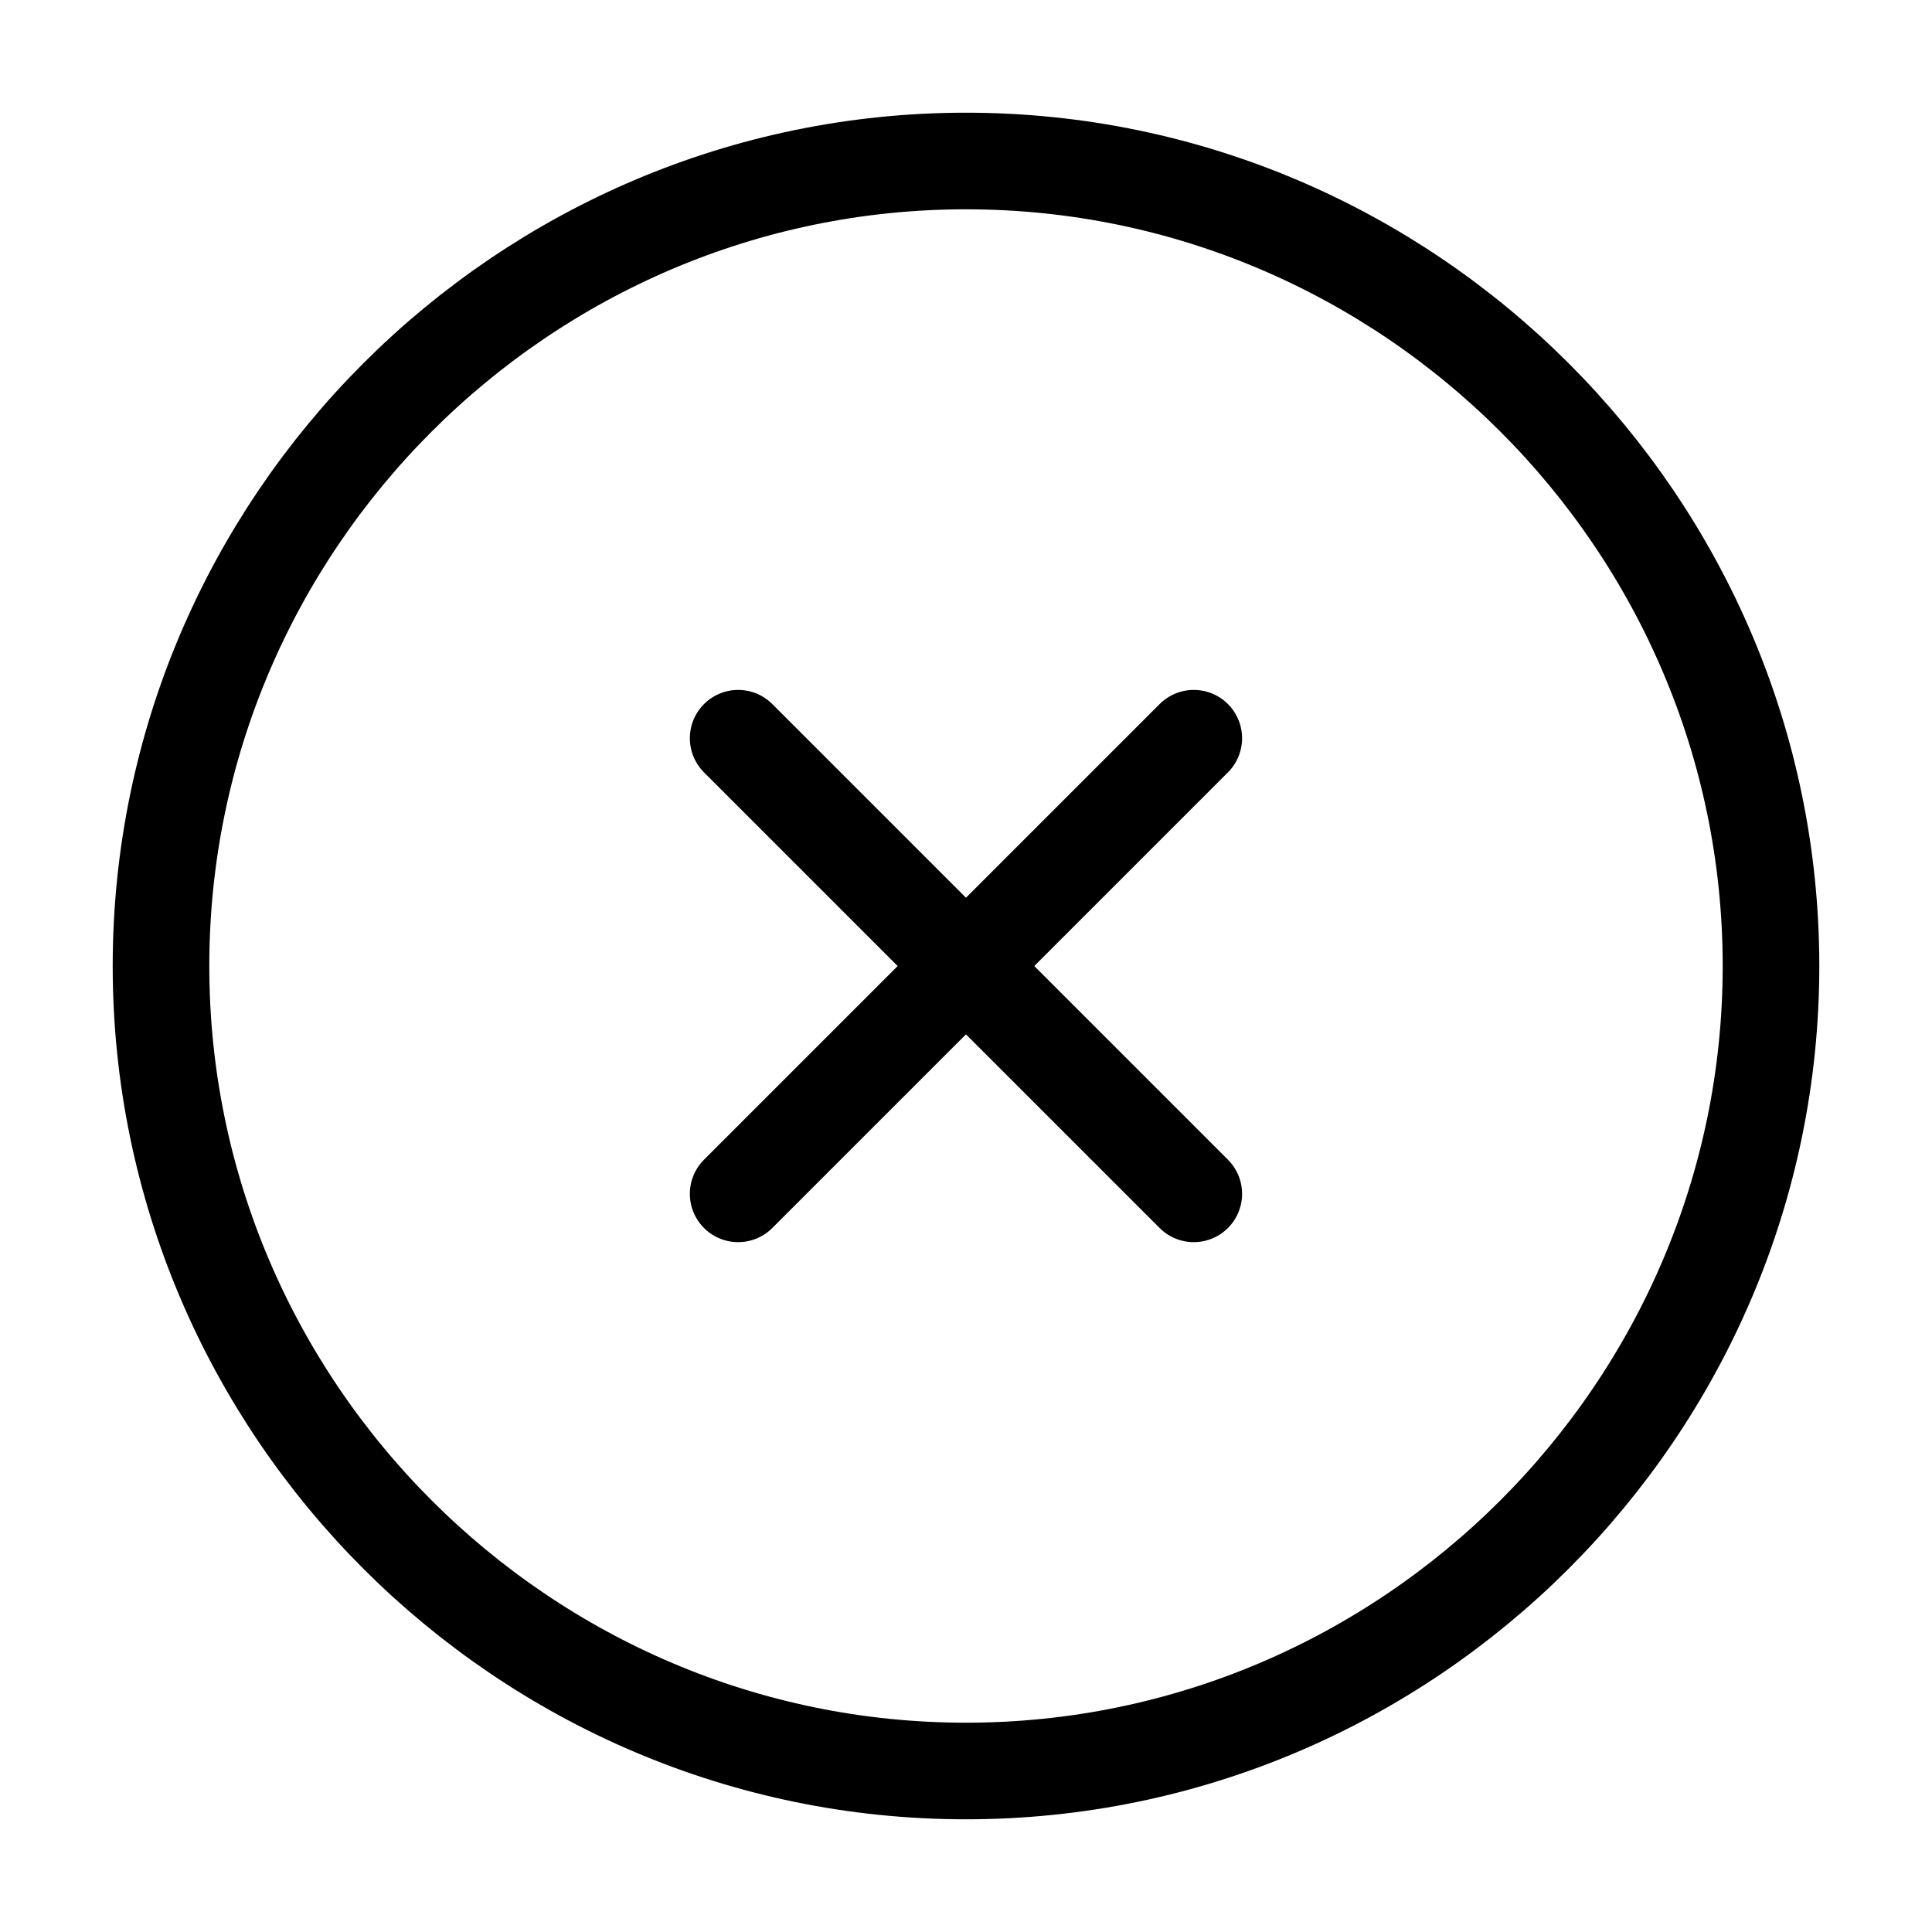
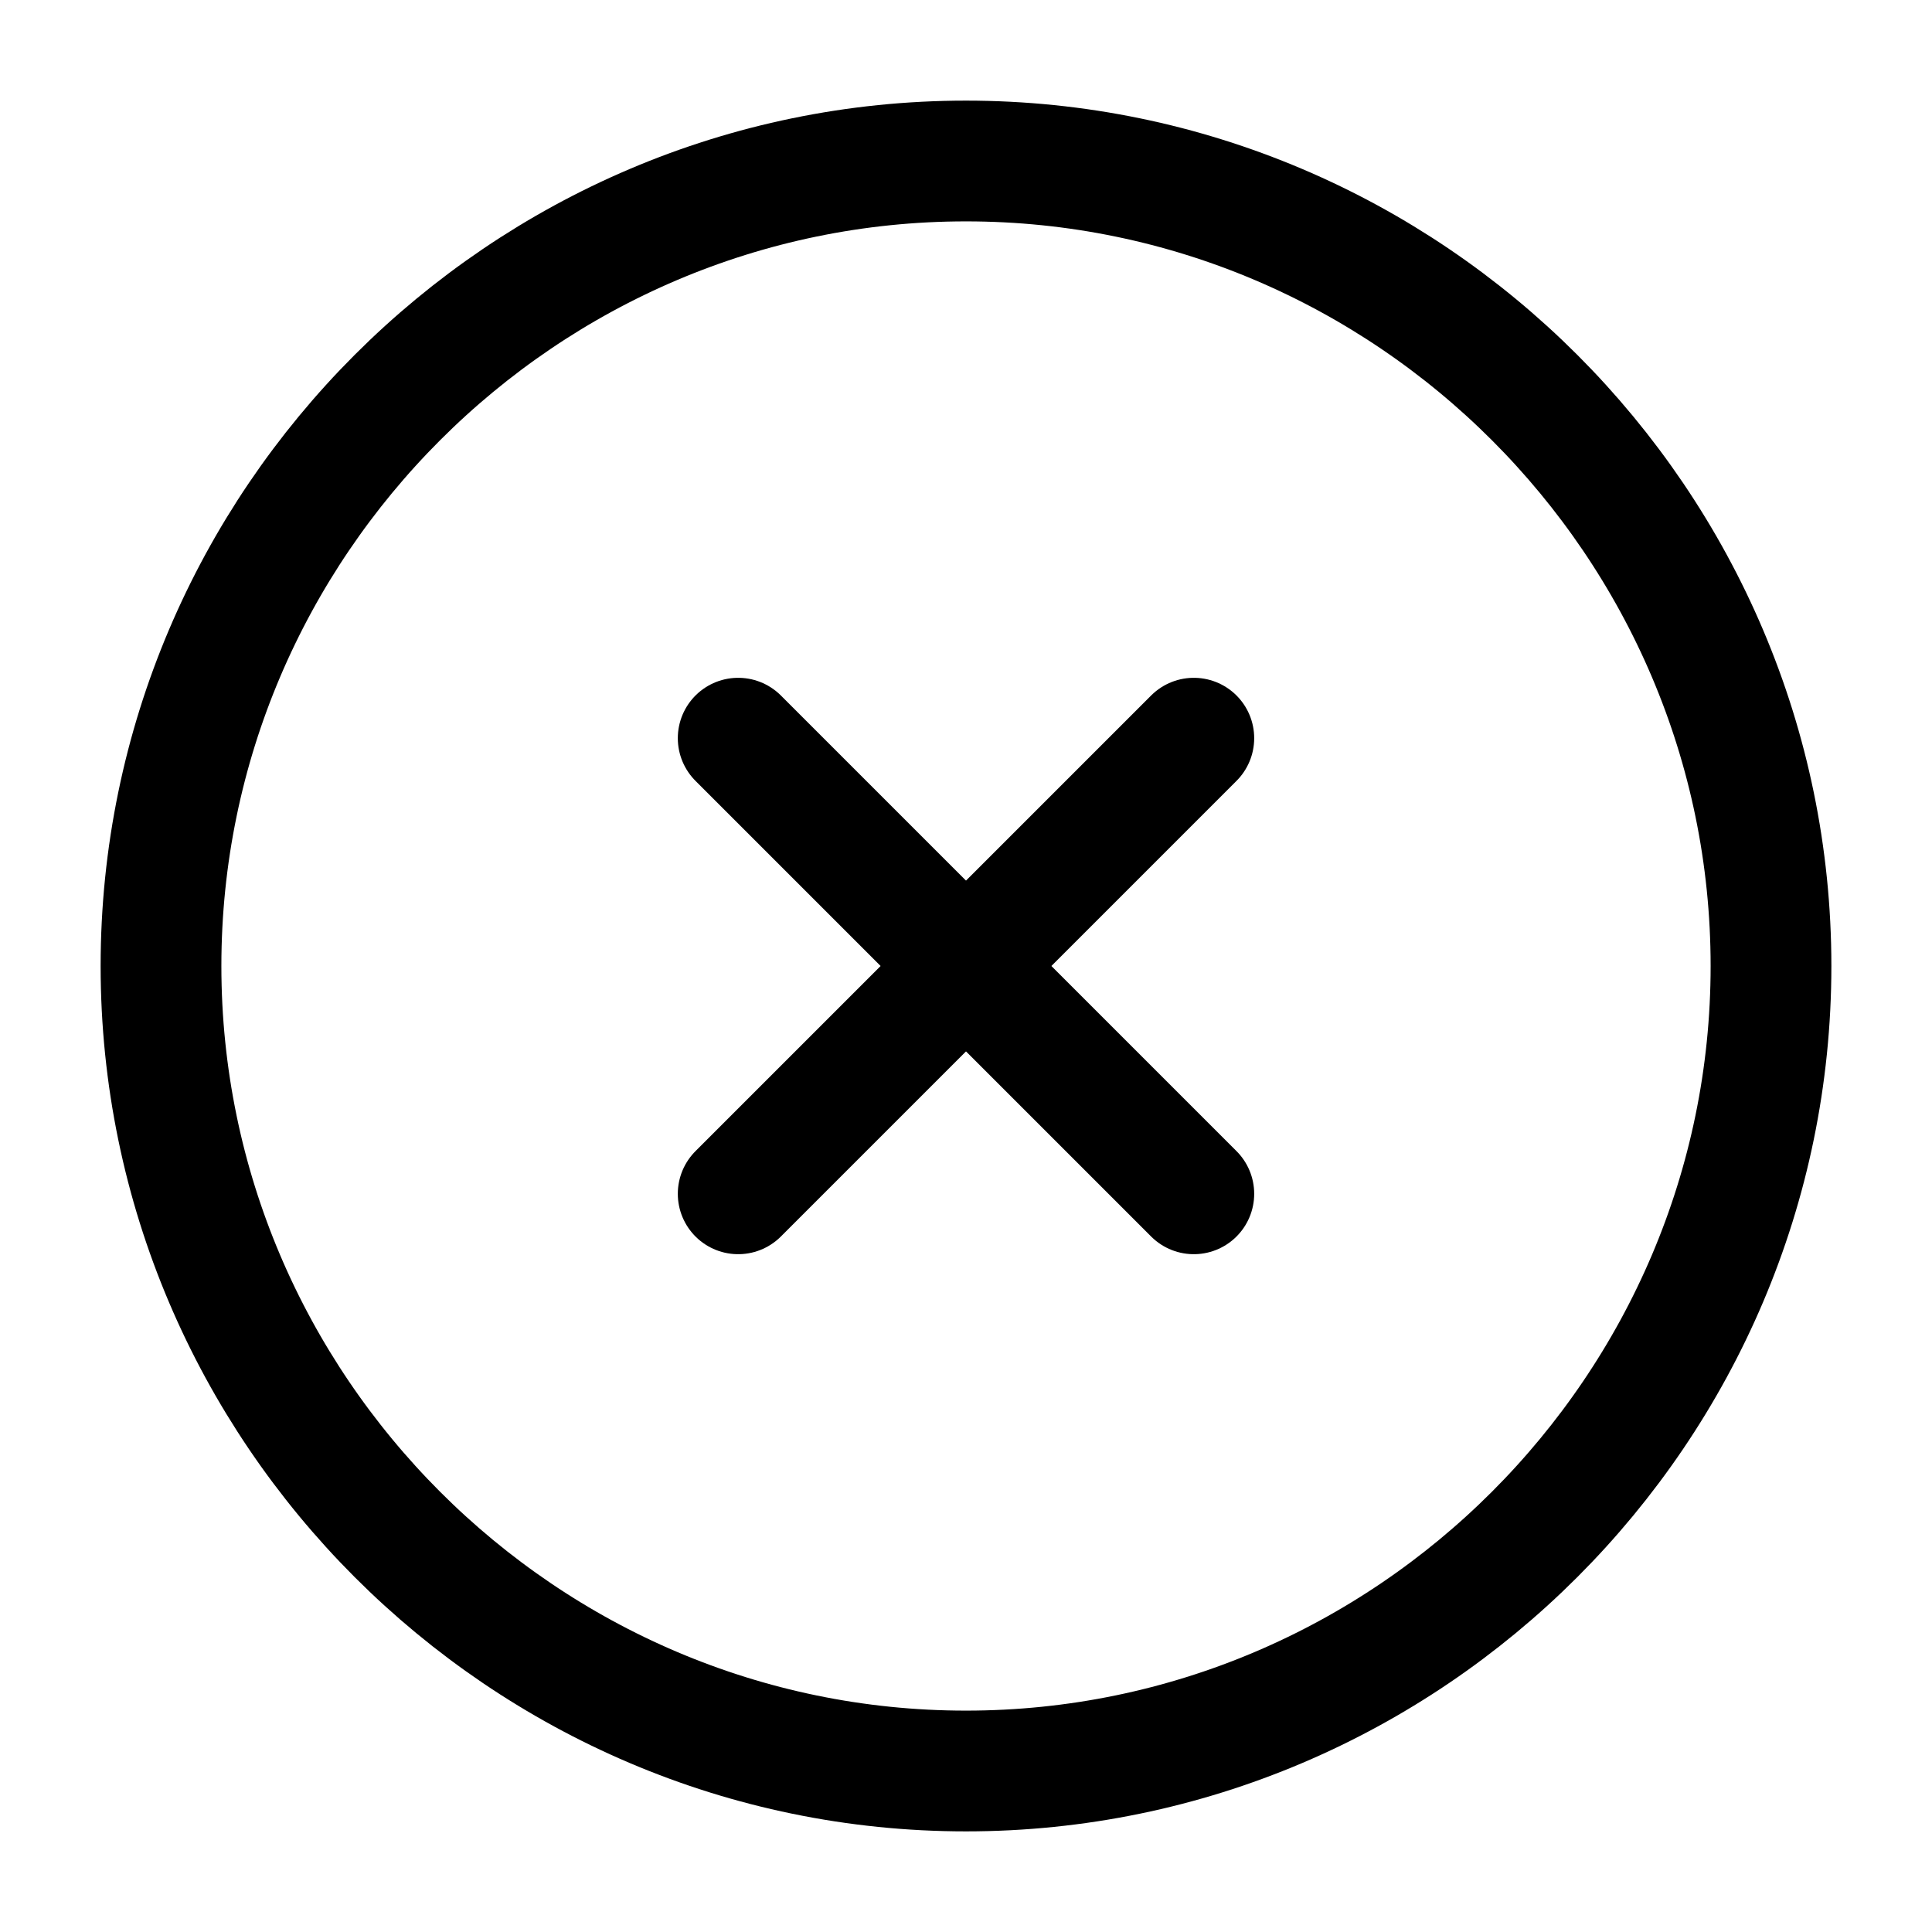
- <svg xmlns="http://www.w3.org/2000/svg" width="20" height="20" viewBox="0 0 30 30" fill="none">
-   <path d="M15 27.5C21.875 27.5 27.5 21.875 27.5 15C27.5 8.125 21.875 2.5 15 2.5C8.125 2.5 2.5 8.125 2.5 15C2.5 21.875 8.125 27.5 15 27.5Z" stroke="currentColor" stroke-width="1.5" stroke-linecap="round" stroke-linejoin="round" />
-   <path d="M11.462 18.538L18.537 11.463" stroke="currentColor" stroke-width="1.5" stroke-linecap="round" stroke-linejoin="round" />
-   <path d="M18.537 18.538L11.462 11.463" stroke="currentColor" stroke-width="1.5" stroke-linecap="round" stroke-linejoin="round" />
+ <svg xmlns="http://www.w3.org/2000/svg" width="20" height="20" viewBox="0 0 24 24" fill="none">
+   <path d="M12 22C17.5 22 22 17.5 22 12C22 6.5 17.5 2 12 2C6.5 2 2 6.5 2 12C2 17.5 6.5 22 12 22Z" stroke="currentColor" stroke-width="1.5" stroke-linecap="round" stroke-linejoin="round" />
+   <path d="M9.17 14.83L14.83 9.17" stroke="currentColor" stroke-width="1.5" stroke-linecap="round" stroke-linejoin="round" />
+   <path d="M14.83 14.83L9.17 9.17" stroke="currentColor" stroke-width="1.5" stroke-linecap="round" stroke-linejoin="round" />
</svg>
